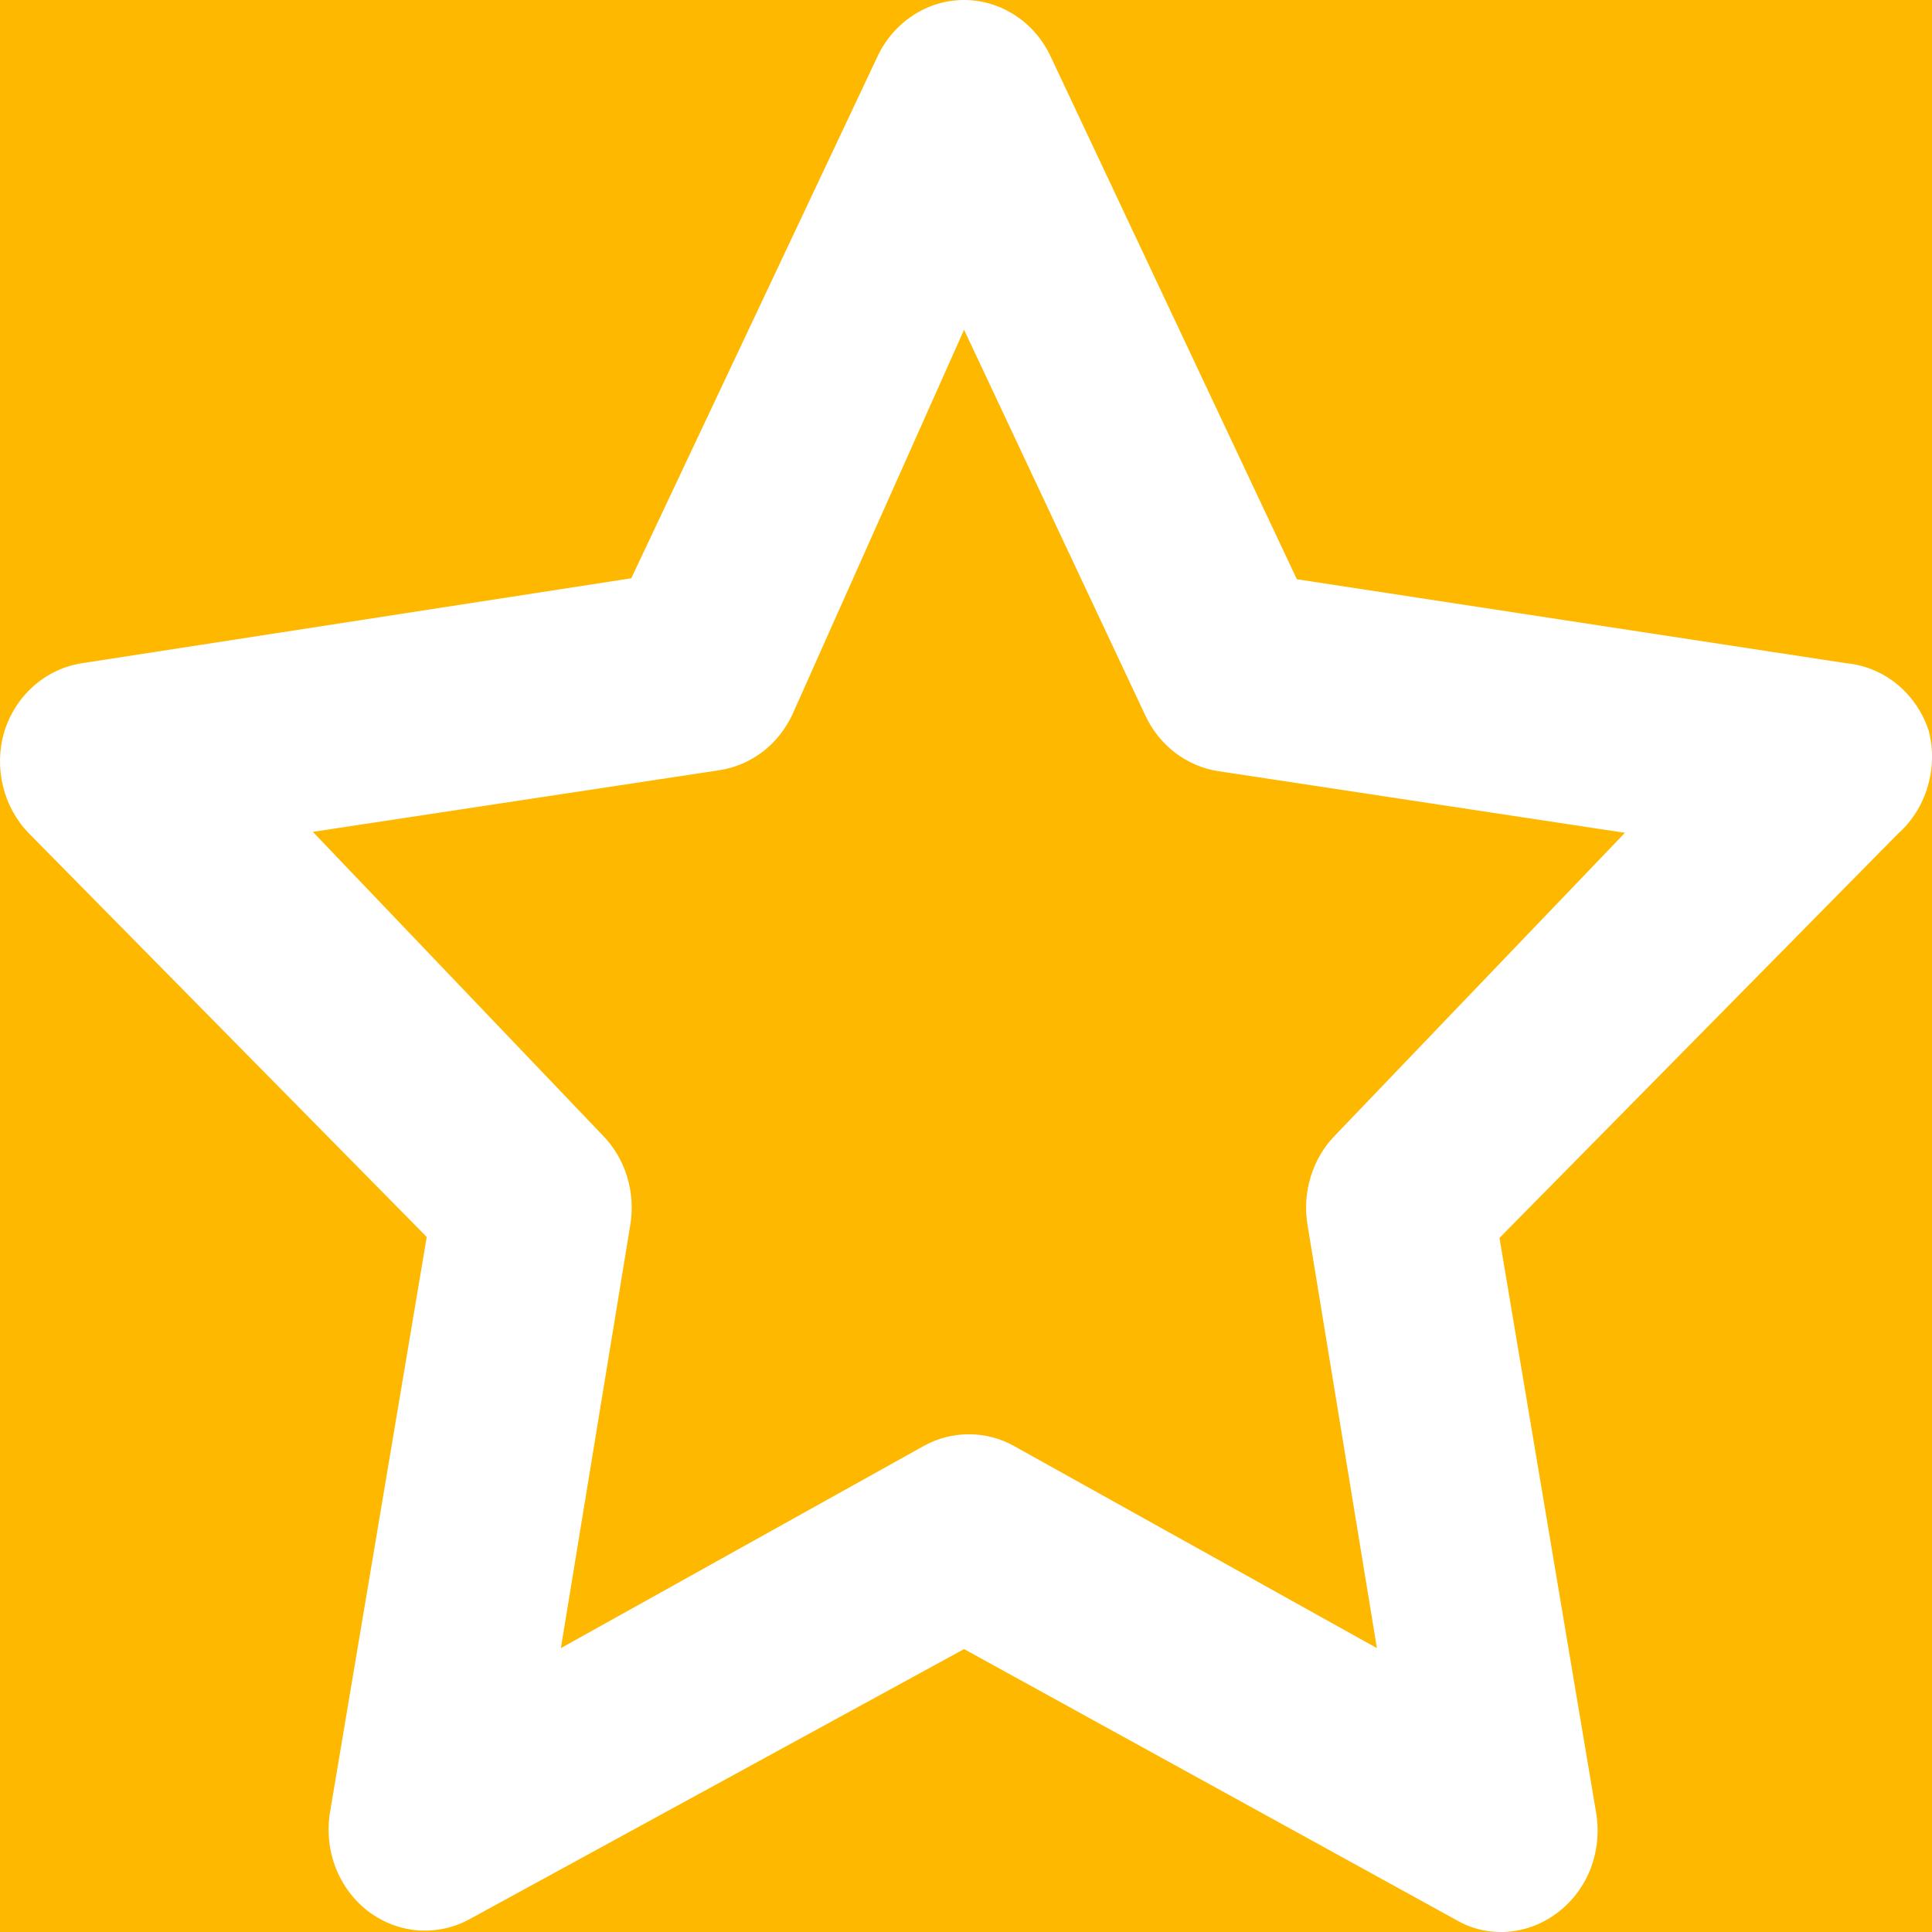
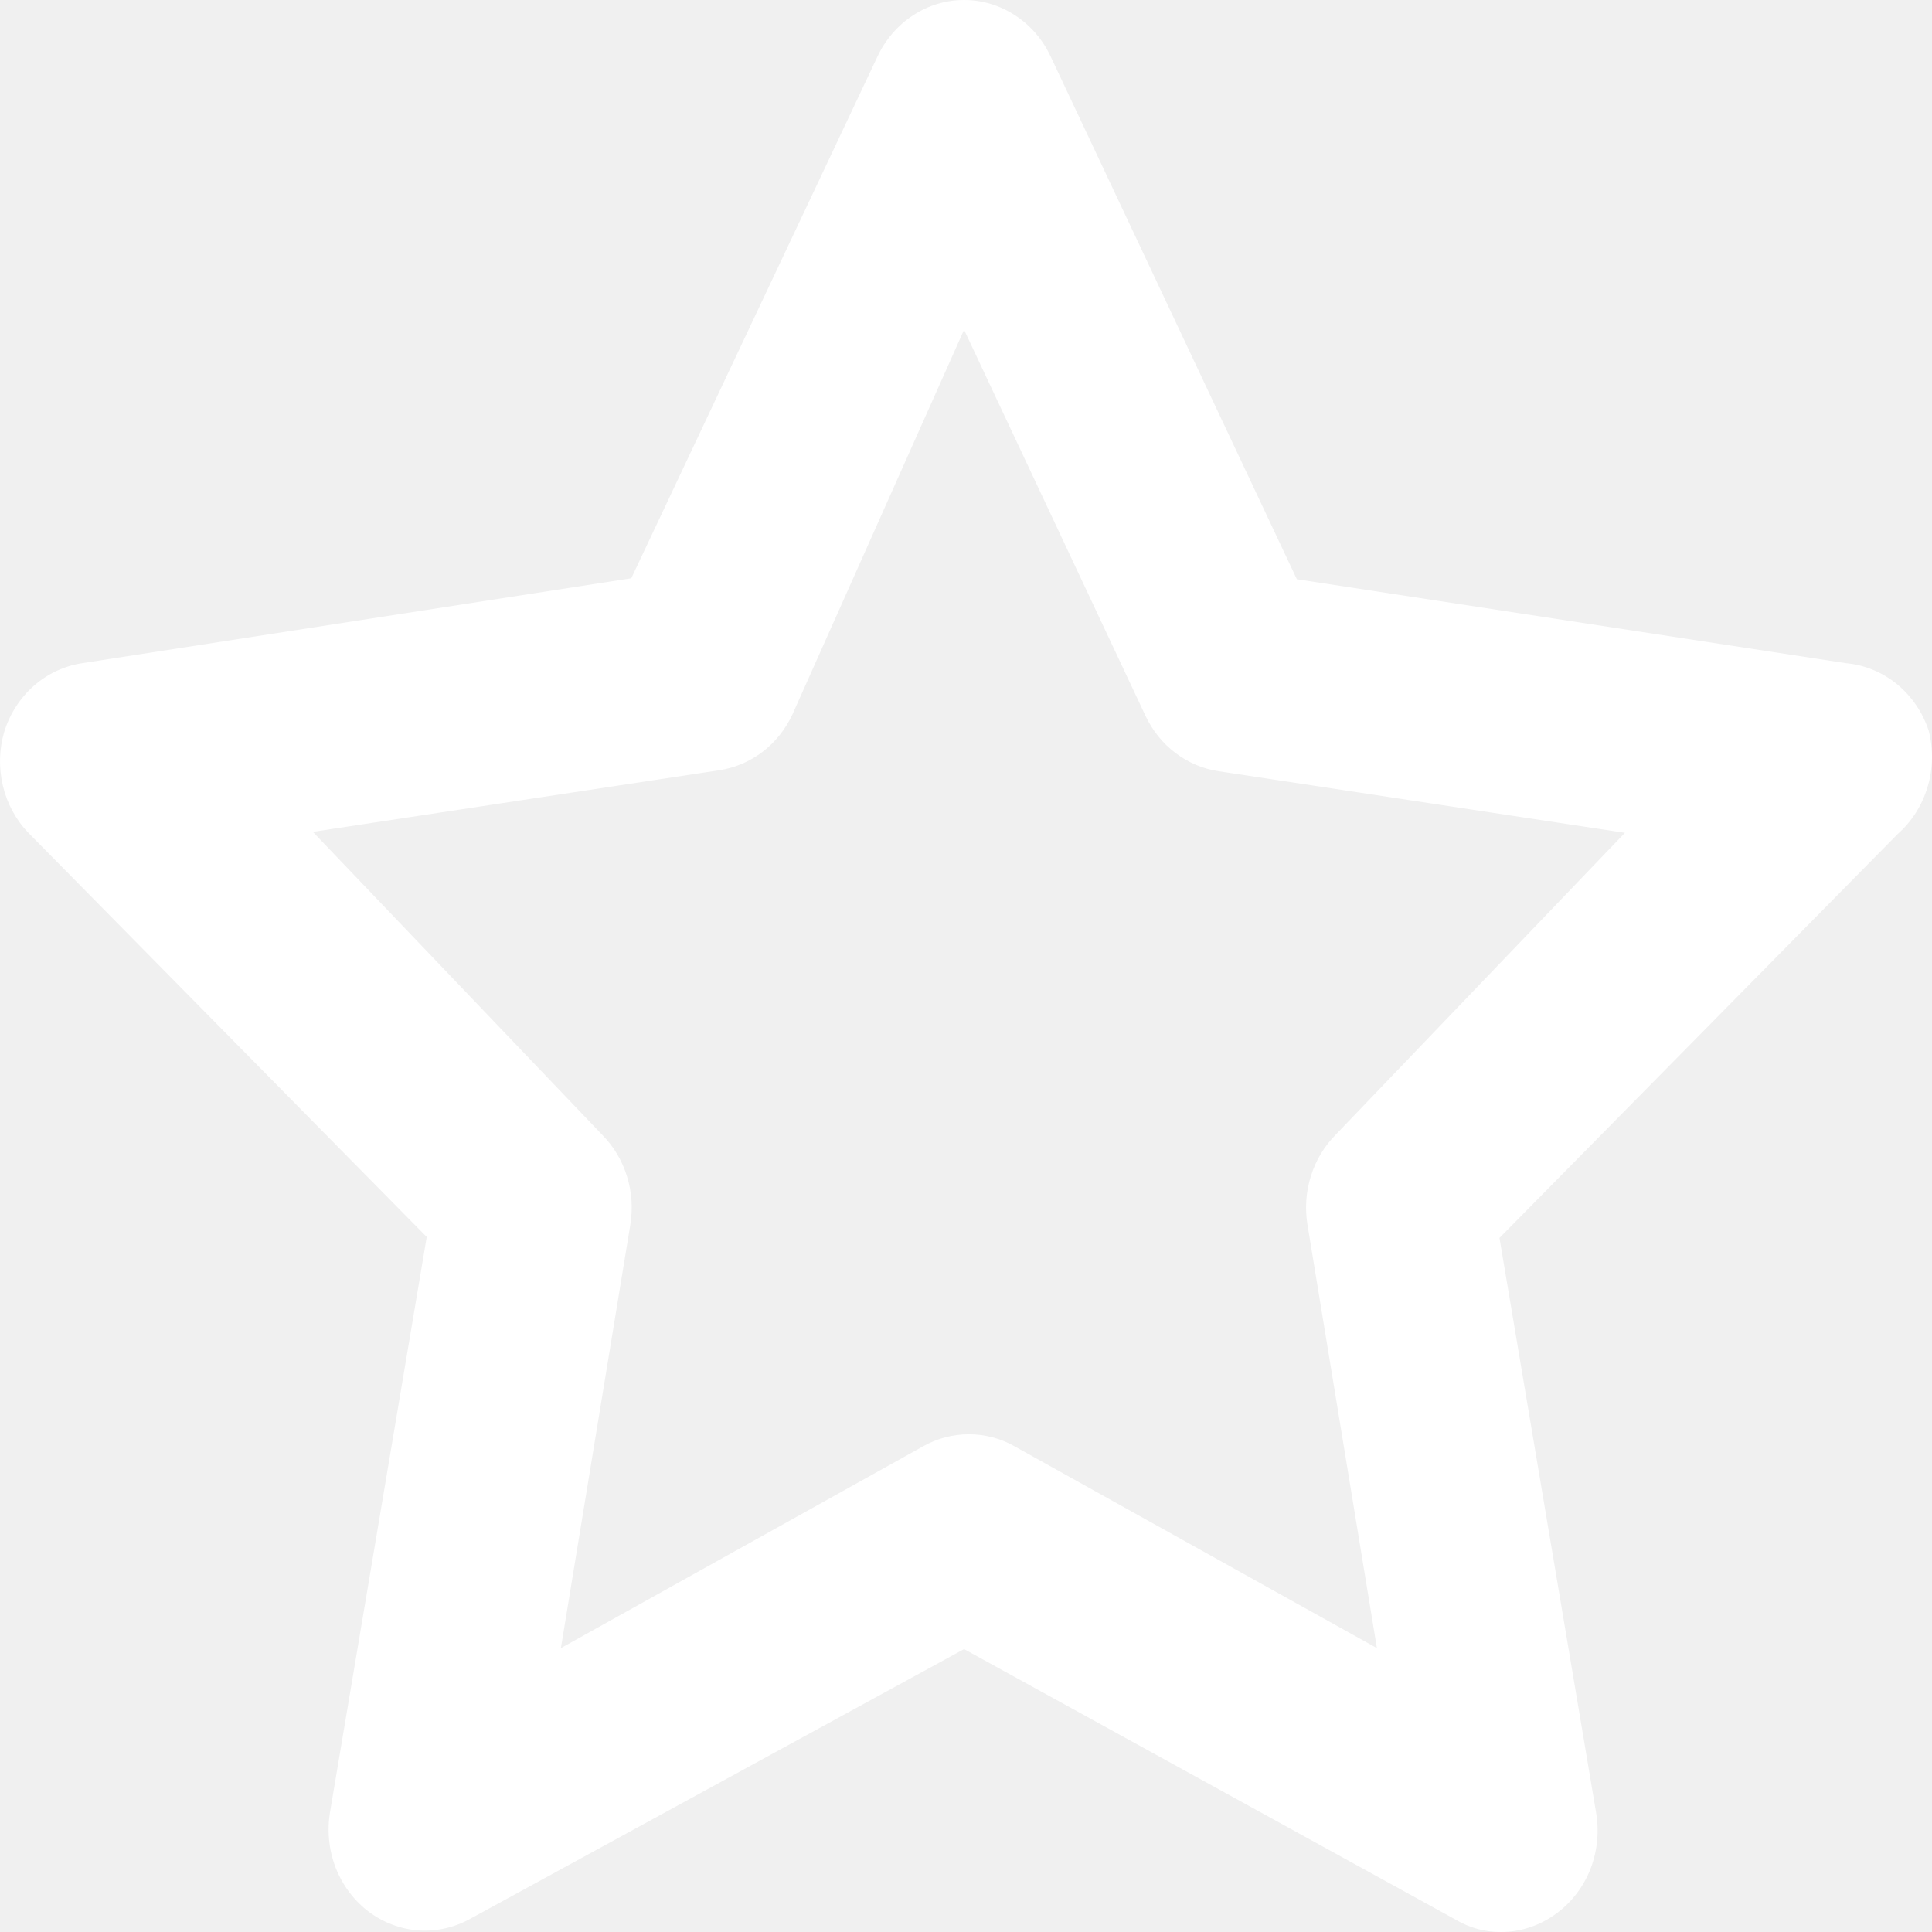
<svg xmlns="http://www.w3.org/2000/svg" width="16" height="16" viewBox="0 0 16 16" fill="none">
-   <rect width="16" height="16" fill="#1E1E1E" />
-   <g id="Screen 1" clip-path="url(#clip0_0_1)">
-     <rect width="1280" height="832" transform="translate(-454 -125)" fill="#F7F7F7" />
-     <g id="Group 4">
-       <g id="Group 5">
-         <rect id="Rectangle 11" x="-114" y="-14" width="156.692" height="48" rx="24" fill="#FFB800" />
-         <path id="Vector" d="M15.973 6.052C15.923 5.899 15.831 5.765 15.709 5.665C15.587 5.566 15.44 5.506 15.286 5.492L10.74 4.797L8.703 0.472C8.638 0.331 8.536 0.211 8.408 0.128C8.281 0.044 8.134 0 7.984 0C7.834 0 7.687 0.044 7.56 0.128C7.433 0.211 7.33 0.331 7.265 0.472L5.228 4.789L0.682 5.492C0.534 5.514 0.395 5.579 0.281 5.679C0.166 5.78 0.081 5.912 0.035 6.061C-0.008 6.206 -0.011 6.361 0.024 6.508C0.059 6.655 0.132 6.79 0.235 6.897L3.534 10.244L2.735 14.996C2.707 15.153 2.722 15.315 2.778 15.463C2.835 15.611 2.931 15.74 3.055 15.833C3.176 15.923 3.318 15.976 3.466 15.987C3.614 15.997 3.762 15.964 3.894 15.891L7.984 13.657L12.059 15.9C12.171 15.966 12.297 16 12.426 16C12.595 16.001 12.76 15.945 12.897 15.841C13.021 15.748 13.117 15.62 13.174 15.472C13.23 15.323 13.245 15.161 13.217 15.004L12.418 10.252L15.717 6.906C15.833 6.803 15.918 6.669 15.963 6.518C16.009 6.367 16.012 6.205 15.973 6.052ZM11.06 9.399C10.966 9.494 10.896 9.611 10.856 9.741C10.815 9.871 10.806 10.009 10.828 10.143L11.403 13.649L8.399 11.976C8.284 11.911 8.155 11.878 8.024 11.878C7.893 11.878 7.764 11.911 7.648 11.976L4.645 13.649L5.22 10.143C5.242 10.009 5.233 9.871 5.192 9.741C5.152 9.611 5.082 9.494 4.988 9.399L2.591 6.889L5.955 6.379C6.084 6.36 6.207 6.308 6.313 6.228C6.419 6.148 6.504 6.041 6.562 5.918L7.984 2.731L9.486 5.927C9.544 6.05 9.629 6.156 9.735 6.236C9.841 6.316 9.964 6.368 10.093 6.387L13.457 6.897L11.06 9.399Z" fill="white" />
-       </g>
-     </g>
-   </g>
-   <defs>
-     <clipPath id="clip0_0_1">
-       <rect width="1280" height="832" fill="white" transform="translate(-454 -125)" />
-     </clipPath>
-   </defs>
+   <path d="M15.973 6.052C15.923 5.899 15.831 5.765 15.709 5.665C15.587 5.566 15.44 5.506 15.286 5.492L10.74 4.797L8.703 0.472C8.638 0.331 8.536 0.211 8.408 0.128C8.281 0.044 8.134 0 7.984 0C7.834 0 7.687 0.044 7.56 0.128C7.433 0.211 7.33 0.331 7.265 0.472L5.228 4.789L0.682 5.492C0.534 5.514 0.395 5.579 0.281 5.679C0.166 5.78 0.081 5.912 0.035 6.061C-0.008 6.206 -0.011 6.361 0.024 6.508C0.059 6.655 0.132 6.79 0.235 6.897L3.534 10.244L2.735 14.996C2.707 15.153 2.722 15.315 2.778 15.463C2.835 15.611 2.931 15.74 3.055 15.833C3.176 15.923 3.318 15.976 3.466 15.987C3.614 15.997 3.762 15.964 3.894 15.891L7.984 13.657L12.059 15.9C12.171 15.966 12.297 16 12.426 16C12.595 16.001 12.76 15.945 12.897 15.841C13.021 15.748 13.117 15.62 13.174 15.472C13.23 15.323 13.245 15.161 13.217 15.004L12.418 10.252L15.717 6.906C15.833 6.803 15.918 6.669 15.963 6.518C16.009 6.367 16.012 6.205 15.973 6.052ZM11.06 9.399C10.966 9.494 10.896 9.611 10.856 9.741C10.815 9.871 10.806 10.009 10.828 10.143L11.403 13.649L8.399 11.976C8.284 11.911 8.155 11.878 8.024 11.878C7.893 11.878 7.764 11.911 7.648 11.976L4.645 13.649L5.22 10.143C5.242 10.009 5.233 9.871 5.192 9.741C5.152 9.611 5.082 9.494 4.988 9.399L2.591 6.889L5.955 6.379C6.084 6.36 6.207 6.308 6.313 6.228C6.419 6.148 6.504 6.041 6.562 5.918L7.984 2.731L9.486 5.927C9.544 6.05 9.629 6.156 9.735 6.236C9.841 6.316 9.964 6.368 10.093 6.387L13.457 6.897L11.06 9.399Z" fill="white" />
</svg>
